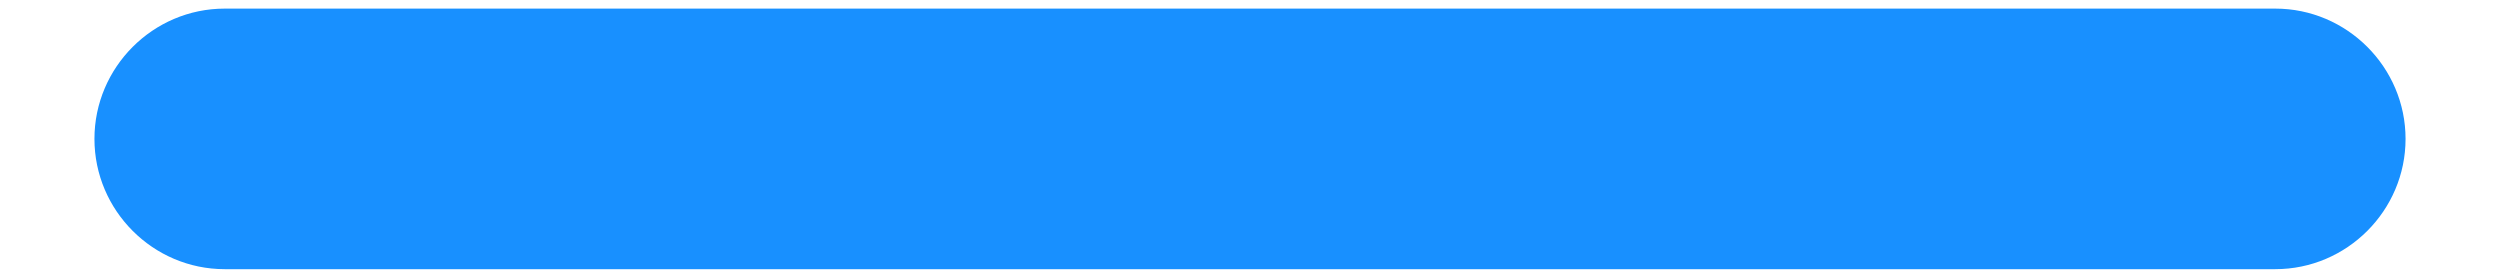
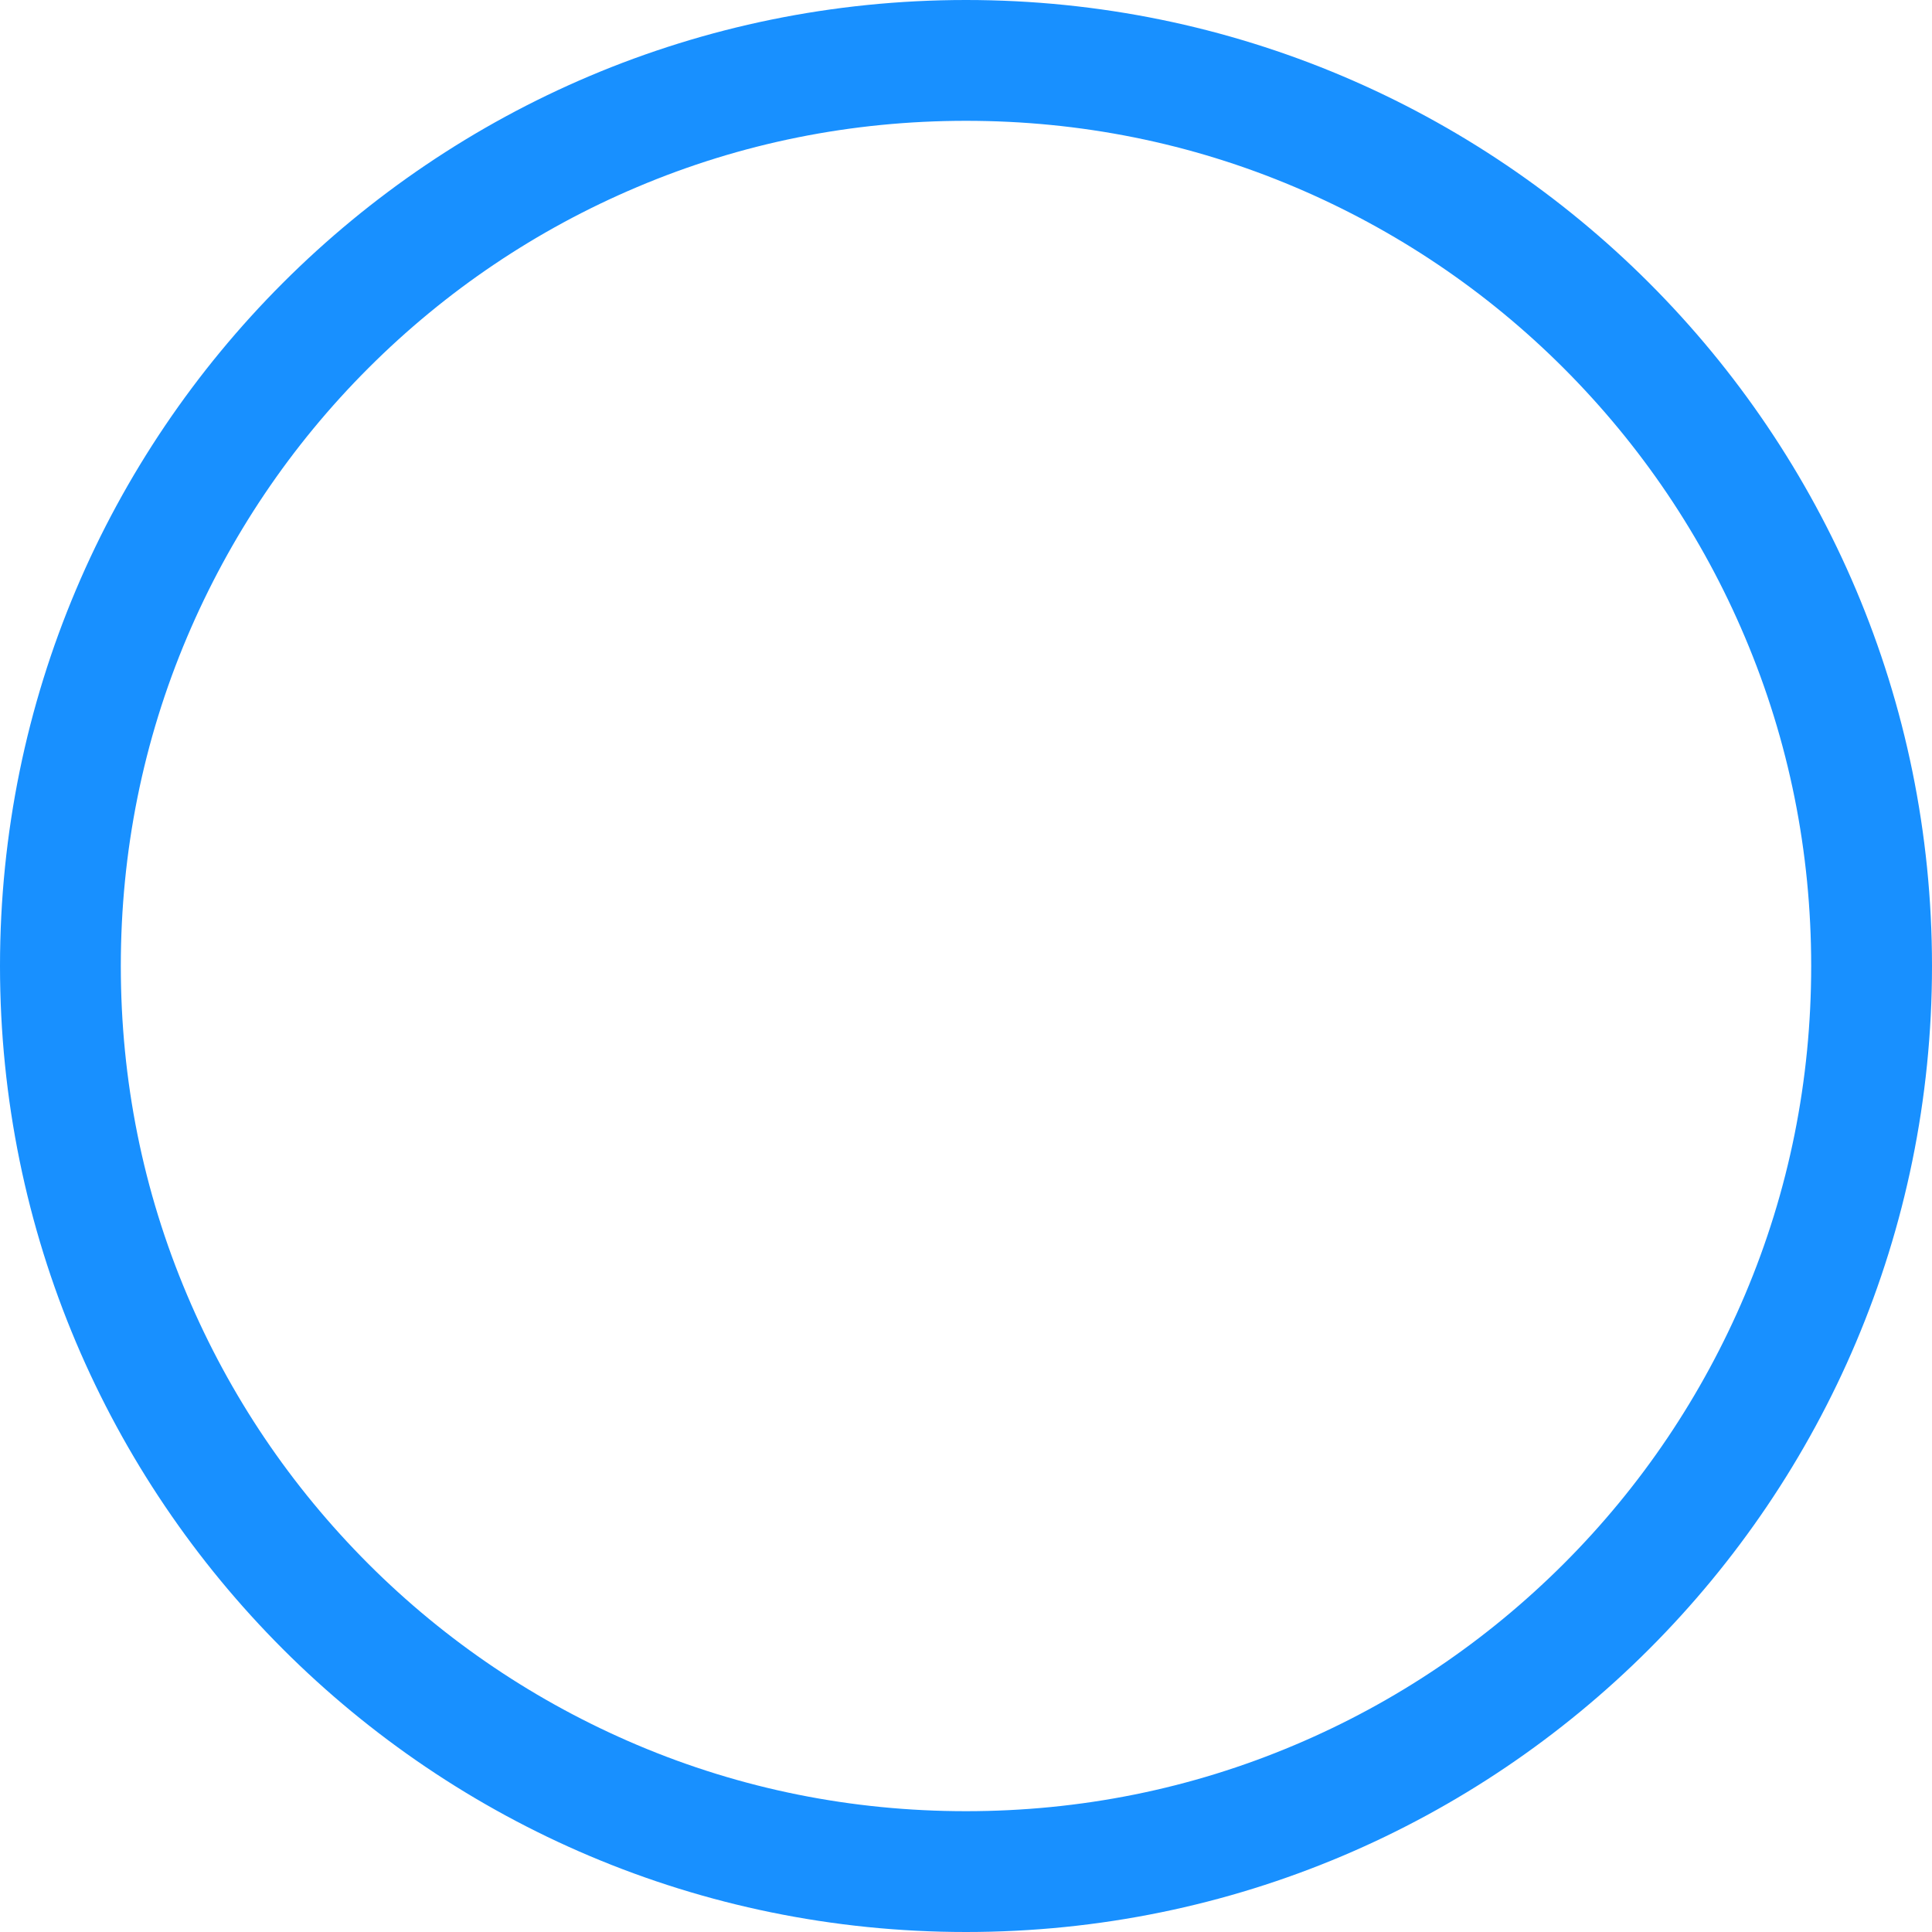
- <svg xmlns="http://www.w3.org/2000/svg" version="1.1" width="9px" height="1px">
-   <g transform="matrix(1 0 0 1 -32 -83 )">
-     <path d="M 8.66 0.5  C 8.66 0.242  8.449 0.031  8.191 0.031  L 0.809 0.031  C 0.551 0.031  0.34 0.242  0.34 0.5  C 0.34 0.758  0.551 0.969  0.809 0.969  L 8.191 0.969  C 8.449 0.969  8.66 0.758  8.66 0.5  Z " fill-rule="nonzero" fill="#1890ff" stroke="none" transform="matrix(1 0 0 1 32 83 )" />
+ <svg xmlns="http://www.w3.org/2000/svg" version="1.1" width="15px" height="15px">
+   <g transform="matrix(1 0 0 1 -29 -76 )">
+     <path d="M 4.945 1.453  C 5.754 1.11  6.614 0.938  7.5 0.938  C 8.386 0.938  9.246 1.11  10.055 1.453  C 10.835 1.784  11.539 2.257  12.141 2.859  C 12.744 3.463  13.217 4.165  13.547 4.945  C 13.89 5.754  14.062 6.614  14.062 7.5  C 14.062 8.386  13.89 9.246  13.547 10.055  C 13.216 10.835  12.743 11.539  12.141 12.141  C 11.537 12.744  10.835 13.217  10.055 13.547  C 9.246 13.89  8.386 14.062  7.5 14.062  C 6.614 14.062  5.754 13.89  4.945 13.547  C 4.165 13.216  3.461 12.743  2.859 12.141  C 2.256 11.537  1.783 10.835  1.453 10.055  C 1.11 9.246  0.938 8.386  0.938 7.5  C 0.938 6.614  1.11 5.754  1.453 4.945  C 1.784 4.165  2.257 3.461  2.859 2.859  C 3.461 2.257  4.165 1.783  4.945 1.453  Z M 15 7.5  C 15 3.357  11.643 0  7.5 0  C 3.357 0  0 3.357  0 7.5  C 0 11.643  3.357 15  7.5 15  C 11.643 15  15 11.643  15 7.5  Z " fill-rule="nonzero" fill="#1890ff" stroke="none" transform="matrix(1 0 0 1 29 76 )" />
  </g>
</svg>
